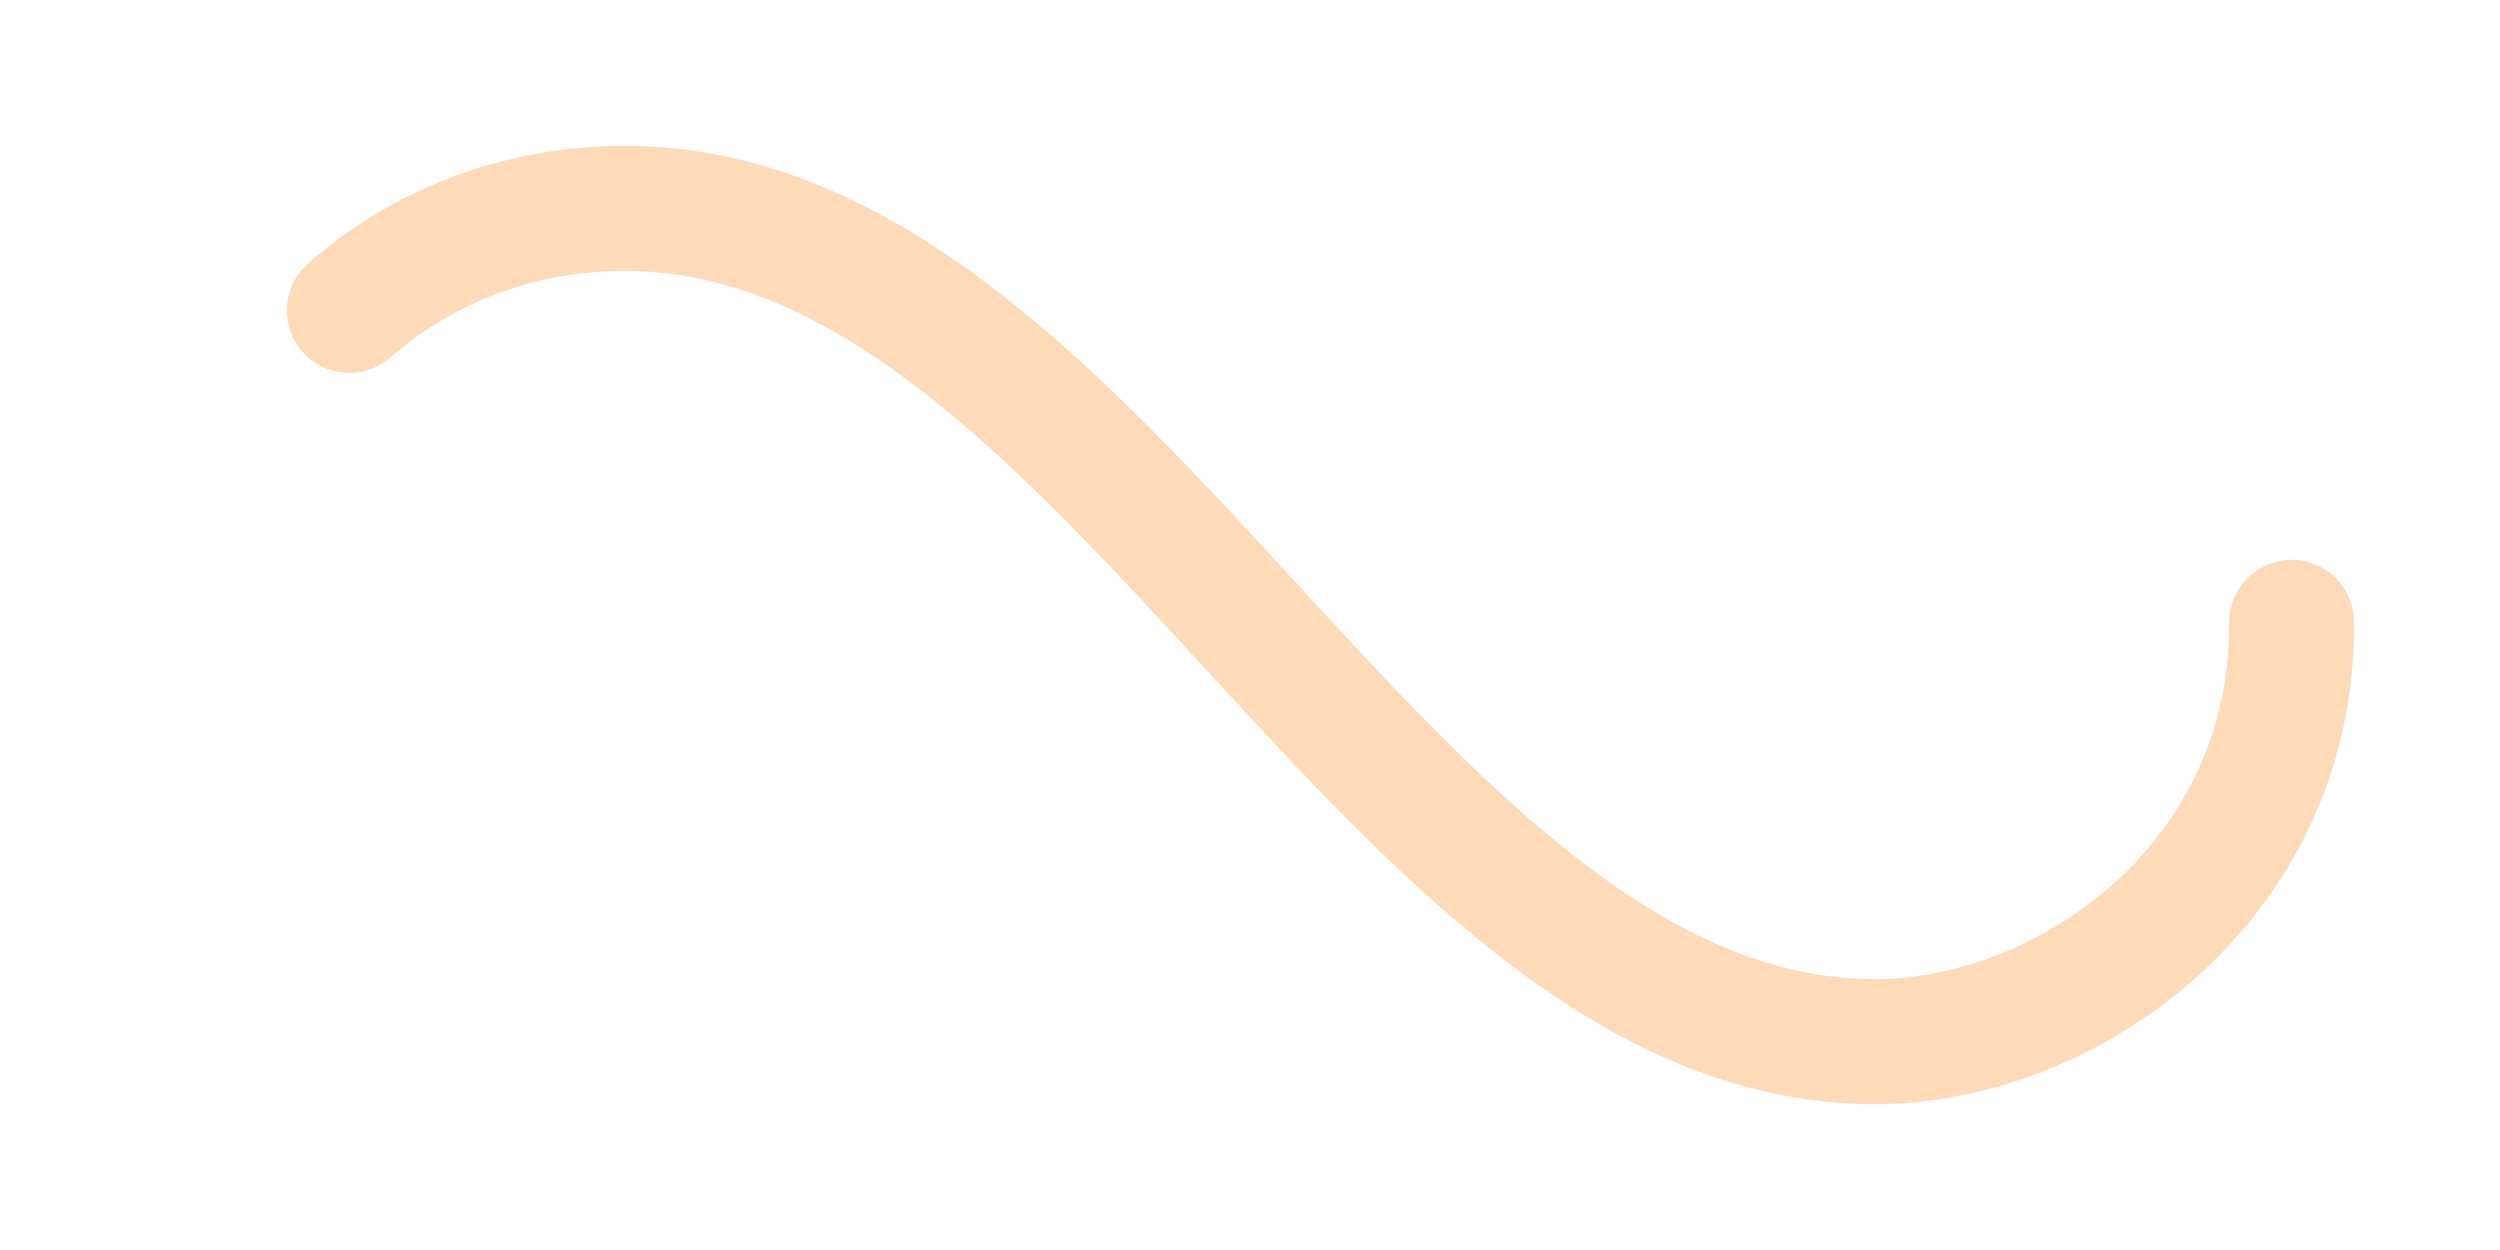
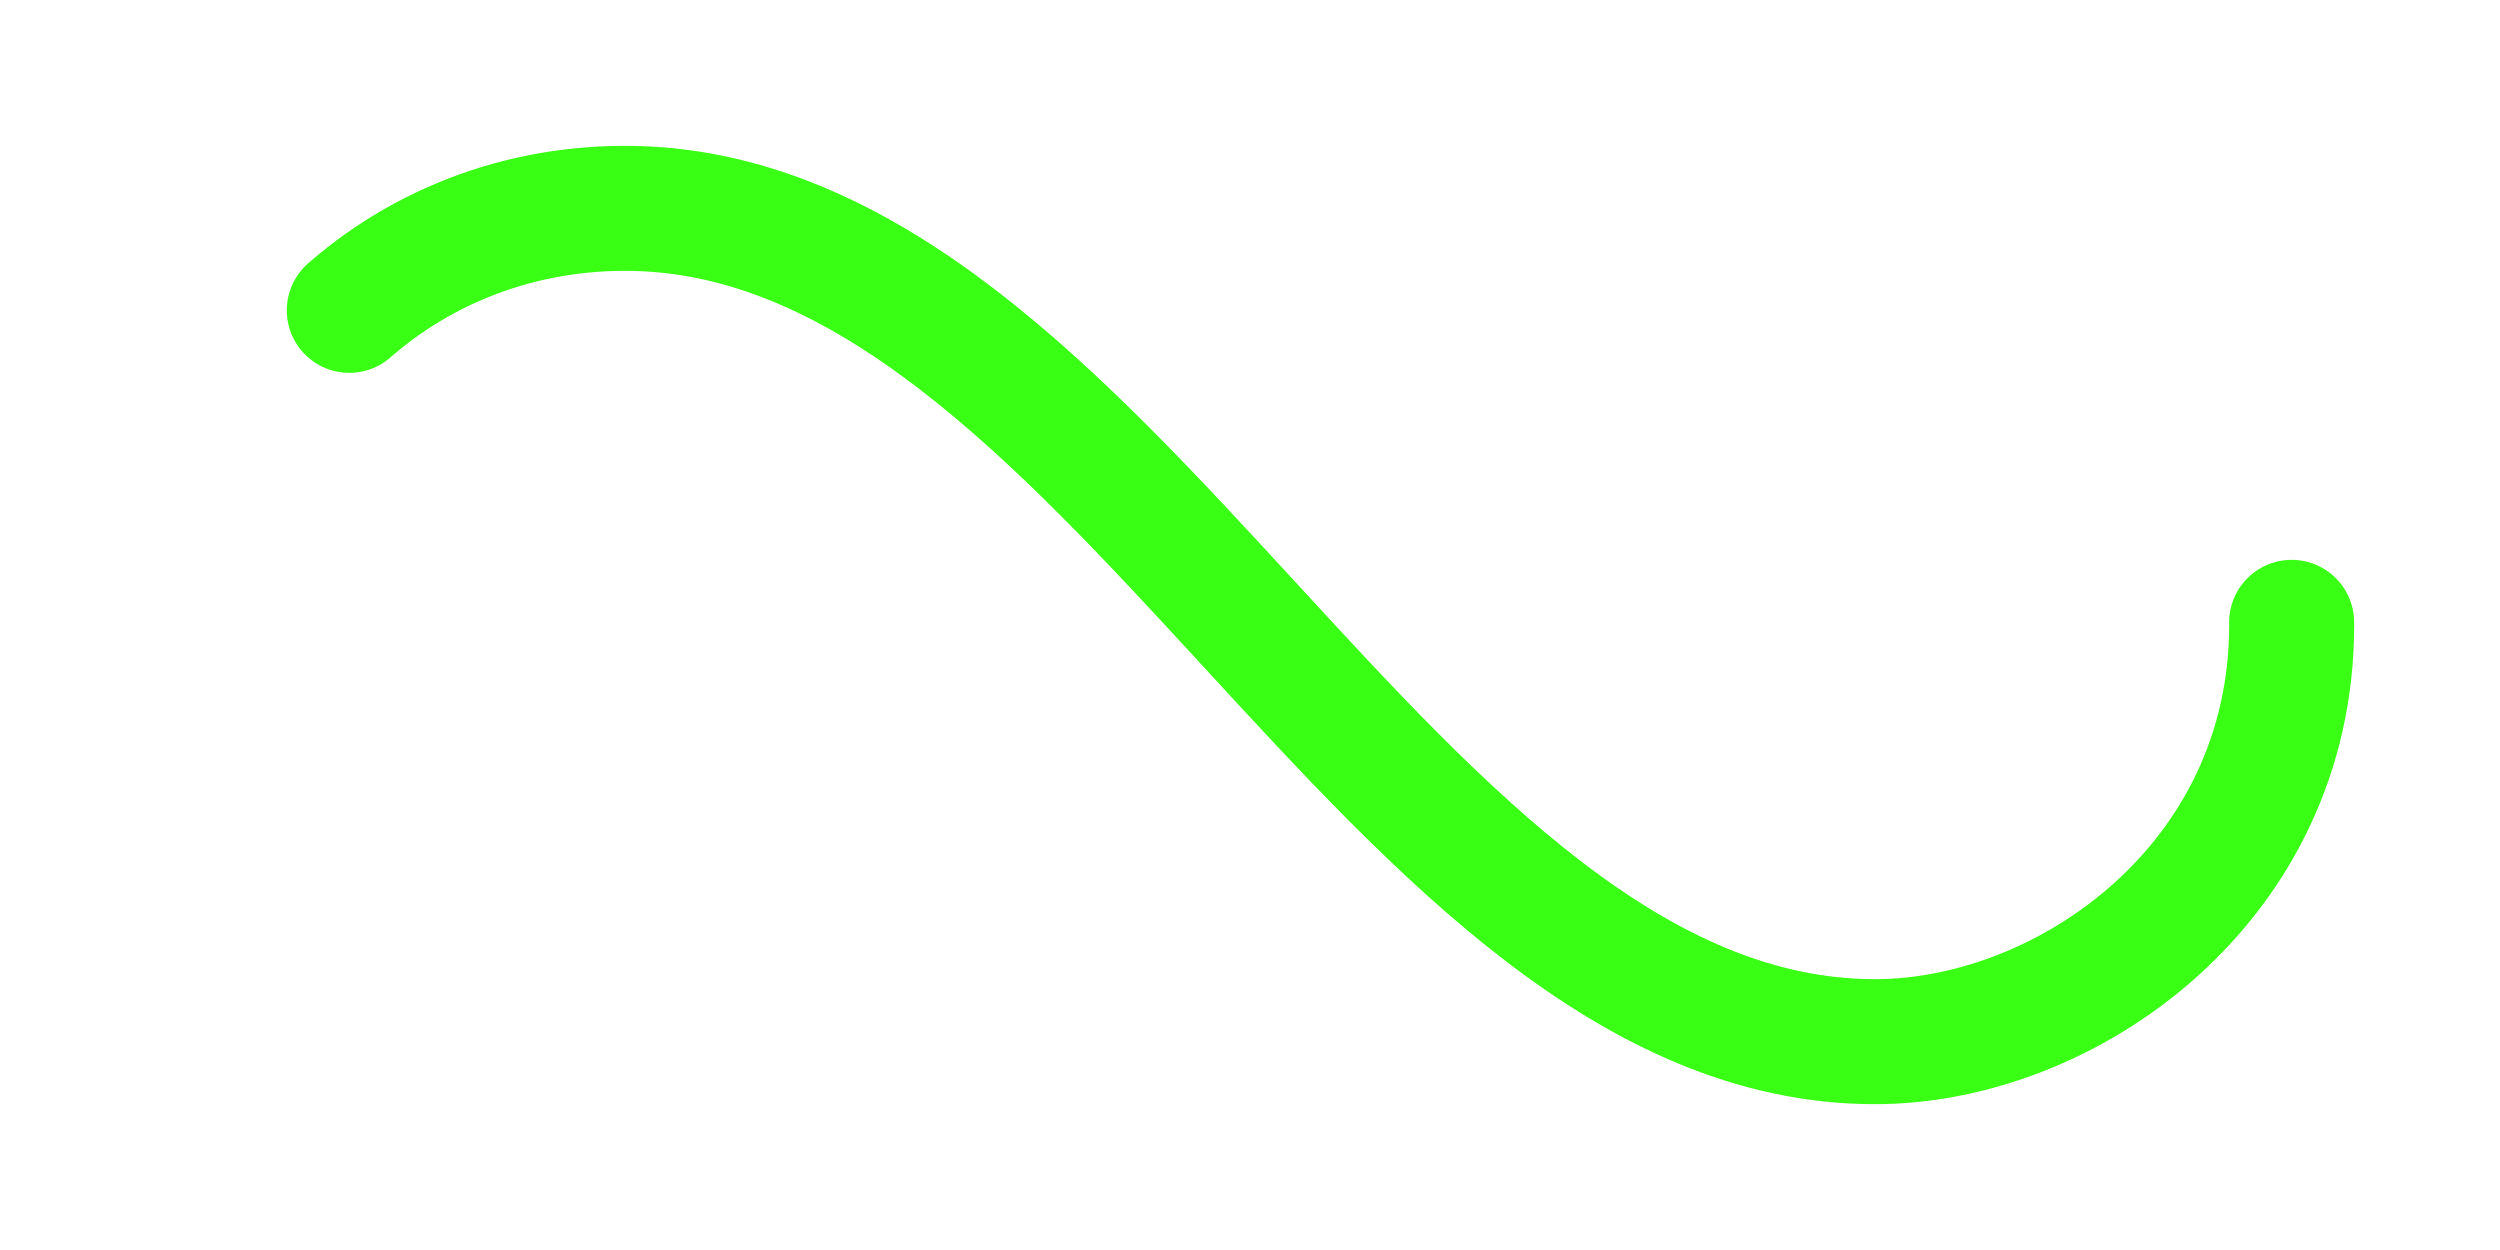
<svg xmlns="http://www.w3.org/2000/svg" width="150" height="75" viewBox="0 0 300 150">
-   <path fill="none" stroke="#FFDAB9" stroke-width="15" stroke-linecap="round" stroke-dasharray="300 385" stroke-dashoffset="0" d="M275 75c0 31-27 50-50 50-58 0-92-100-150-100-28 0-50 22-50 50s23 50 50 50c58 0 92-100 150-100 24 0 50 19 50 50Z">
+   <path fill="none" stroke="#39FF14" stroke-width="15" stroke-linecap="round" stroke-dasharray="300 385" stroke-dashoffset="0" d="M275 75c0 31-27 50-50 50-58 0-92-100-150-100-28 0-50 22-50 50s23 50 50 50c58 0 92-100 150-100 24 0 50 19 50 50Z">
    <animate attributeName="stroke-dashoffset" calcMode="spline" dur="2" values="685;-685" keySplines="0 0 1 1" repeatCount="indefinite" />
  </path>
</svg>
